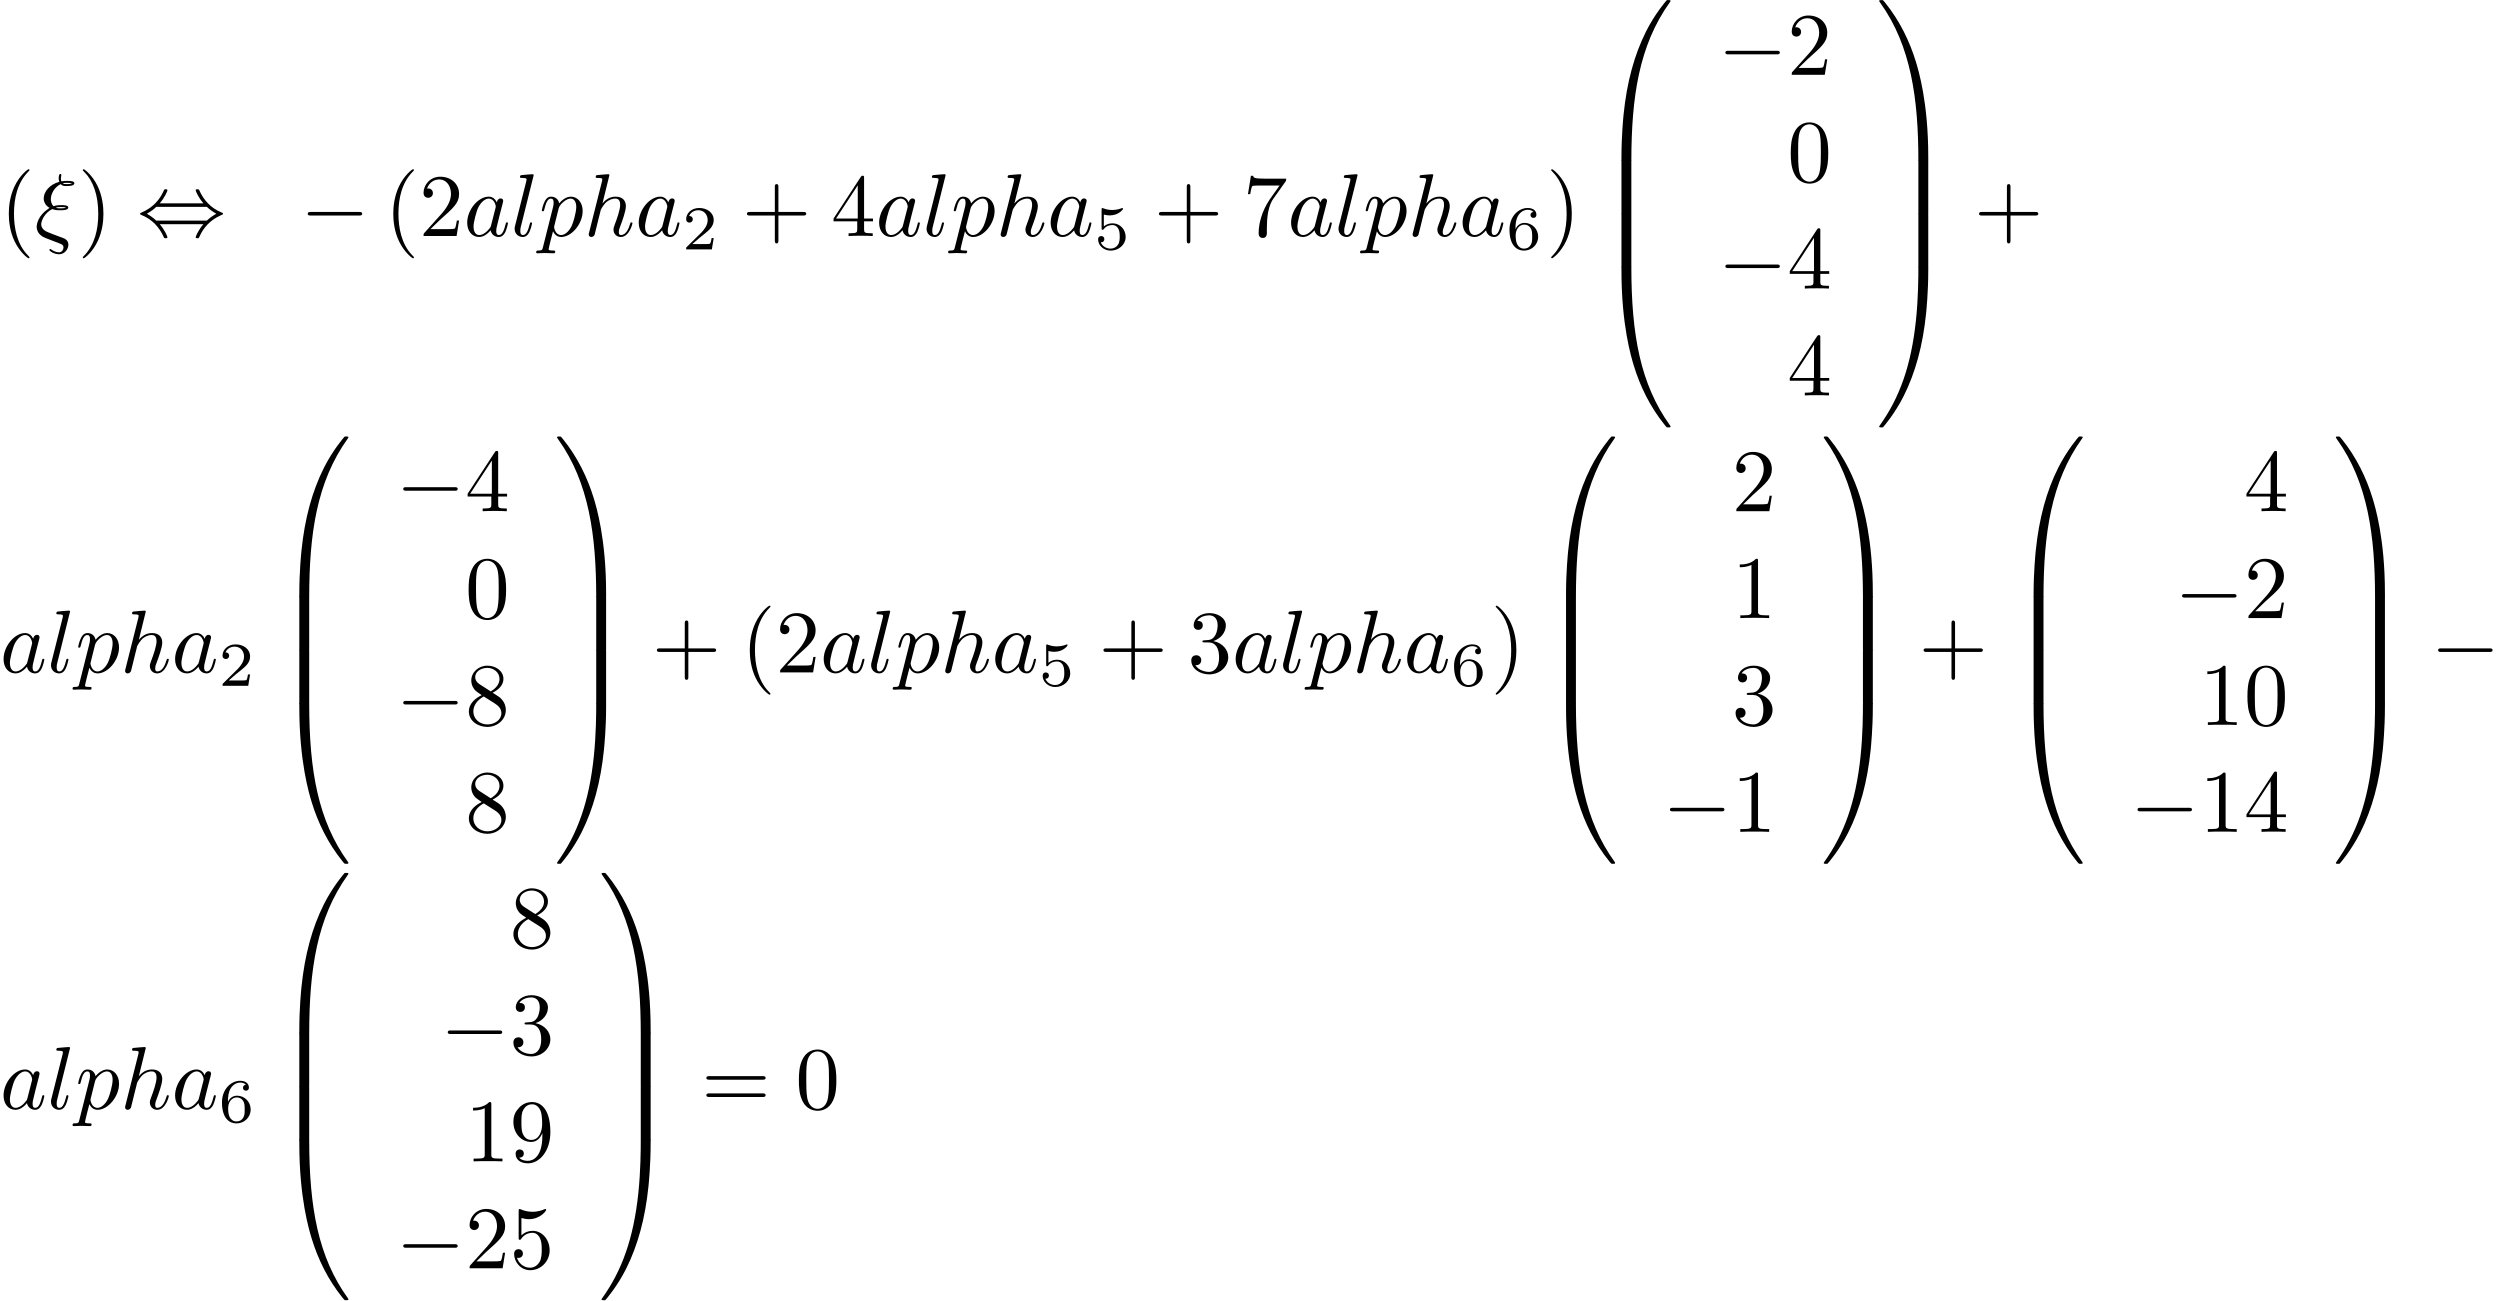
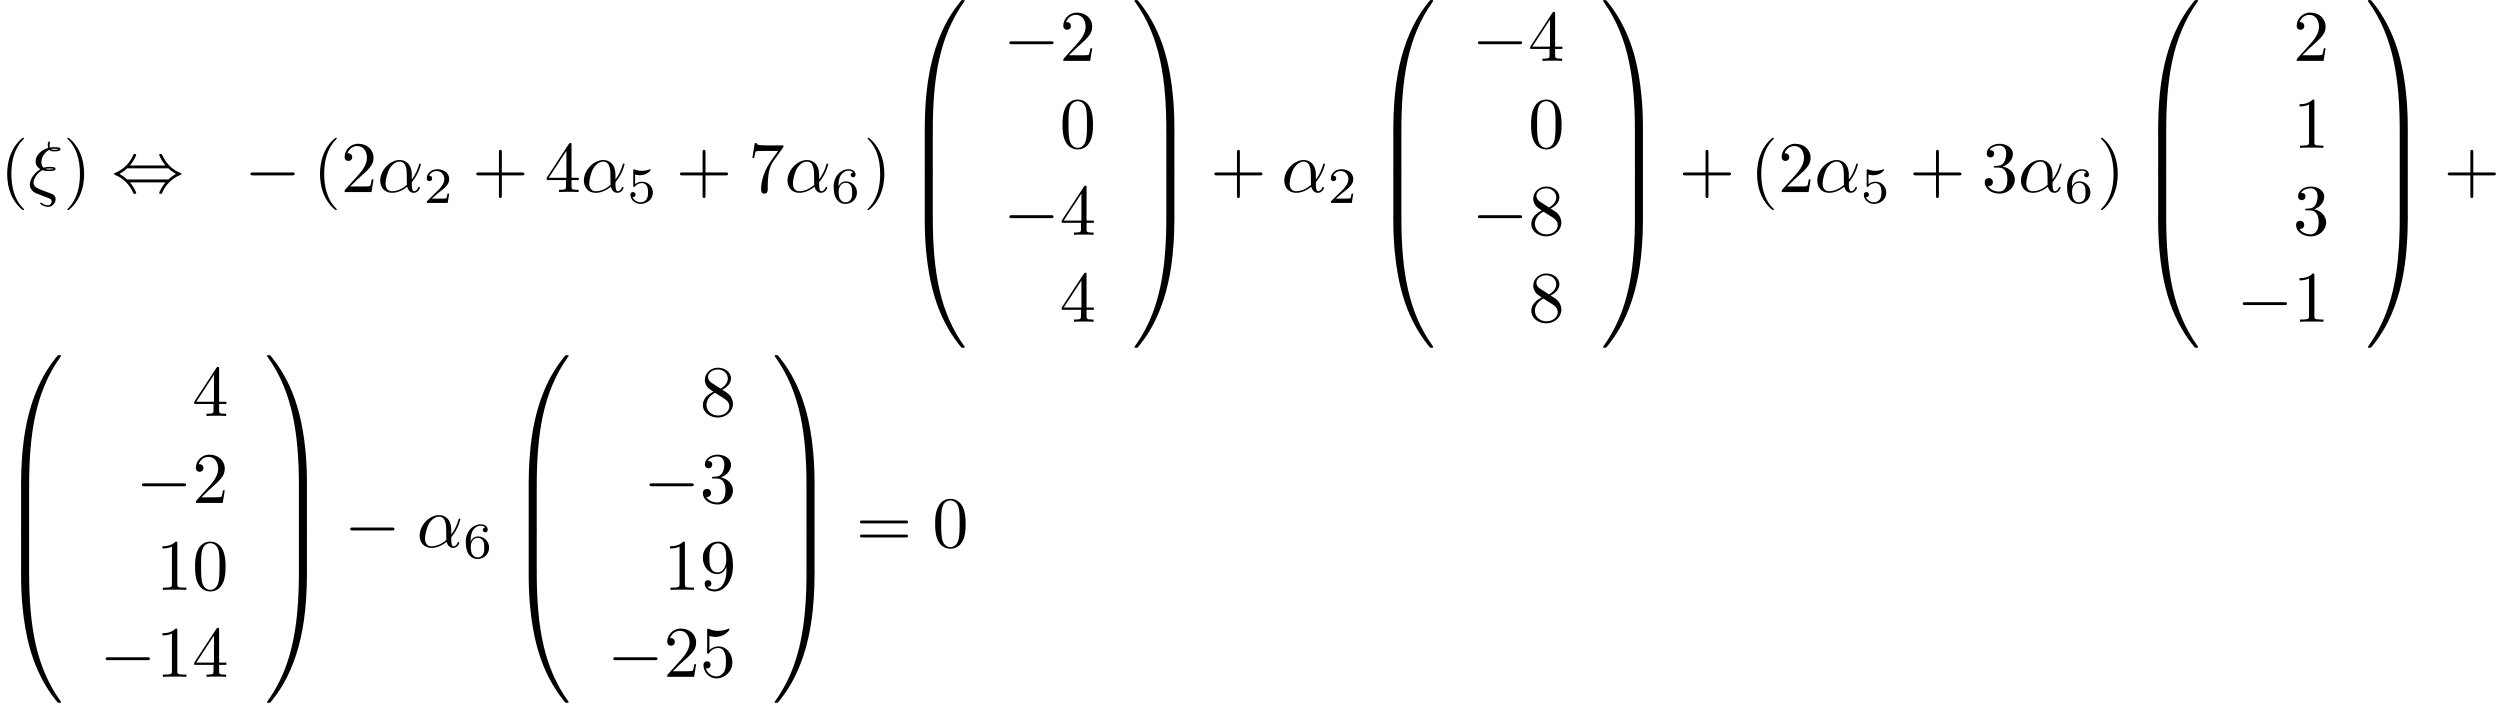
- <svg xmlns="http://www.w3.org/2000/svg" xmlns:xlink="http://www.w3.org/1999/xlink" version="1.1" width="279.656pt" height="145.456pt" viewBox="0 -124.036 279.656 145.456">
+ <svg xmlns="http://www.w3.org/2000/svg" xmlns:xlink="http://www.w3.org/1999/xlink" version="1.1" width="343.711pt" height="96.639pt" viewBox="0 -75.219 343.711 96.639">
  <defs>
    <path id="g3-50" d="M3.522-1.269H3.285C3.264-1.116 3.194-.704 3.103-.635C3.048-.593 2.511-.593 2.413-.593H1.13C1.862-1.241 2.106-1.437 2.525-1.764C3.041-2.176 3.522-2.608 3.522-3.271C3.522-4.115 2.783-4.631 1.89-4.631C1.025-4.631 .439-4.024 .439-3.382C.439-3.027 .739-2.992 .809-2.992C.976-2.992 1.179-3.11 1.179-3.361C1.179-3.487 1.13-3.731 .767-3.731C.983-4.226 1.458-4.38 1.785-4.38C2.483-4.38 2.845-3.836 2.845-3.271C2.845-2.664 2.413-2.183 2.19-1.932L.509-.272C.439-.209 .439-.195 .439 0H3.313L3.522-1.269Z" />
    <path id="g3-53" d="M1.081-3.891C1.437-3.801 1.646-3.801 1.757-3.801C2.678-3.801 3.222-4.428 3.222-4.533C3.222-4.61 3.173-4.631 3.138-4.631C3.124-4.631 3.11-4.631 3.082-4.61C2.915-4.547 2.545-4.407 2.029-4.407C1.834-4.407 1.465-4.421 1.011-4.596C.941-4.631 .928-4.631 .921-4.631C.83-4.631 .83-4.554 .83-4.442V-2.385C.83-2.267 .83-2.183 .941-2.183C1.004-2.183 1.011-2.197 1.081-2.28C1.381-2.664 1.806-2.72 2.05-2.72C2.469-2.72 2.657-2.385 2.692-2.329C2.817-2.099 2.859-1.834 2.859-1.43C2.859-1.22 2.859-.809 2.65-.502C2.476-.251 2.176-.084 1.834-.084C1.381-.084 .914-.335 .739-.795C1.004-.774 1.137-.948 1.137-1.137C1.137-1.437 .879-1.492 .788-1.492C.774-1.492 .439-1.492 .439-1.116C.439-.488 1.011 .139 1.848 .139C2.741 .139 3.522-.523 3.522-1.402C3.522-2.19 2.922-2.915 2.057-2.915C1.75-2.915 1.388-2.838 1.081-2.573V-3.891Z" />
    <path id="g3-54" d="M1.046-2.28C1.046-2.852 1.095-3.368 1.36-3.794C1.597-4.17 1.974-4.428 2.42-4.428C2.629-4.428 2.908-4.373 3.048-4.184C2.873-4.17 2.727-4.052 2.727-3.85C2.727-3.675 2.845-3.522 3.055-3.522S3.389-3.661 3.389-3.864C3.389-4.268 3.096-4.631 2.406-4.631C1.402-4.631 .377-3.71 .377-2.211C.377-.404 1.227 .139 1.995 .139C2.845 .139 3.585-.509 3.585-1.423C3.585-2.308 2.88-2.964 2.064-2.964C1.506-2.964 1.2-2.594 1.046-2.28ZM1.995-.084C1.646-.084 1.374-.286 1.227-.593C1.123-.802 1.067-1.151 1.067-1.569C1.067-2.246 1.471-2.769 2.029-2.769C2.35-2.769 2.566-2.643 2.741-2.385C2.908-2.12 2.915-1.827 2.915-1.423C2.915-1.025 2.915-.732 2.727-.46C2.559-.216 2.336-.084 1.995-.084Z" />
    <path id="g0-0" d="M6.565-2.291C6.735-2.291 6.914-2.291 6.914-2.491S6.735-2.69 6.565-2.69H1.176C1.006-2.69 .827-2.69 .827-2.491S1.006-2.291 1.176-2.291H6.565Z" />
    <path id="g0-44" d="M2.531-3.656C3.098-4.304 3.397-5.031 3.397-5.111C3.397-5.23 3.288-5.23 3.198-5.23C3.049-5.23 3.049-5.22 2.959-5.021C2.55-4.105 1.813-3.188 .508-2.63C.369-2.57 .339-2.56 .339-2.491C.339-2.471 .339-2.451 .349-2.431C.369-2.411 .379-2.401 .578-2.311C1.674-1.853 2.491-1.006 2.999 .149C3.039 .239 3.078 .249 3.198 .249C3.288 .249 3.397 .249 3.397 .13C3.397 .05 3.098-.677 2.531-1.325H7.422C6.854-.677 6.555 .05 6.555 .13C6.555 .249 6.665 .249 6.755 .249C6.904 .249 6.904 .239 6.994 .04C7.402-.877 8.139-1.793 9.445-2.351C9.584-2.411 9.614-2.421 9.614-2.491C9.614-2.511 9.614-2.531 9.604-2.55C9.584-2.57 9.574-2.58 9.375-2.67C8.279-3.128 7.462-3.975 6.954-5.131C6.914-5.22 6.874-5.23 6.755-5.23C6.665-5.23 6.555-5.23 6.555-5.111C6.555-5.031 6.854-4.304 7.422-3.656H2.531ZM2.142-1.724C1.843-2.012 1.504-2.252 1.096-2.491C1.644-2.809 1.943-3.059 2.142-3.258H7.811C8.11-2.969 8.448-2.73 8.857-2.491C8.309-2.172 8.01-1.923 7.811-1.724H2.142Z" />
    <path id="g4-48" d="M3.726 17.634C3.945 17.634 4.005 17.634 4.005 17.494C4.025 10.511 4.832 4.712 8.319-.159C8.389-.249 8.389-.269 8.389-.289C8.389-.389 8.319-.389 8.159-.389S7.98-.389 7.96-.369C7.92-.339 6.655 1.116 5.649 3.118C4.334 5.748 3.507 8.767 3.138 12.394C3.108 12.702 2.899 14.775 2.899 17.136V17.524C2.909 17.634 2.969 17.634 3.178 17.634H3.726Z" />
    <path id="g4-49" d="M5.808 17.136C5.808 11.049 4.722 7.482 4.413 6.476C3.736 4.264 2.63 1.933 .966-.12C.817-.299 .777-.349 .737-.369C.717-.379 .707-.389 .548-.389C.399-.389 .319-.389 .319-.289C.319-.269 .319-.249 .448-.07C3.915 4.772 4.692 10.75 4.702 17.494C4.702 17.634 4.762 17.634 4.981 17.634H5.529C5.738 17.634 5.798 17.634 5.808 17.524V17.136Z" />
    <path id="g4-64" d="M3.178-.498C2.969-.498 2.909-.498 2.899-.389V0C2.899 6.087 3.985 9.654 4.294 10.66C4.971 12.872 6.077 15.203 7.741 17.255C7.89 17.435 7.93 17.484 7.97 17.504C7.99 17.514 8 17.524 8.159 17.524S8.389 17.524 8.389 17.425C8.389 17.405 8.389 17.385 8.329 17.295C5.011 12.692 4.015 7.153 4.005-.359C4.005-.498 3.945-.498 3.726-.498H3.178Z" />
    <path id="g4-65" d="M5.808-.389C5.798-.498 5.738-.498 5.529-.498H4.981C4.762-.498 4.702-.498 4.702-.359C4.702 .667 4.692 3.039 4.433 5.519C3.895 10.67 2.57 14.237 .389 17.295C.319 17.385 .319 17.405 .319 17.425C.319 17.524 .399 17.524 .548 17.524C.707 17.524 .727 17.524 .747 17.504C.787 17.474 2.052 16.02 3.059 14.017C4.374 11.387 5.2 8.369 5.569 4.742C5.599 4.433 5.808 2.361 5.808 0V-.389Z" />
    <path id="g4-66" d="M4.005 .169C4.005-.09 3.995-.1 3.726-.1H3.178C2.909-.1 2.899-.09 2.899 .169V5.808C2.899 6.067 2.909 6.077 3.178 6.077H3.726C3.995 6.077 4.005 6.067 4.005 5.808V.169Z" />
    <path id="g4-67" d="M5.808 .169C5.808-.09 5.798-.1 5.529-.1H4.981C4.712-.1 4.702-.09 4.702 .169V5.808C4.702 6.067 4.712 6.077 4.981 6.077H5.529C5.798 6.077 5.808 6.067 5.808 5.808V.169Z" />
+     <path id="g1-11" d="M4.752-2.351C4.752-3.915 3.826-4.403 3.088-4.403C1.724-4.403 .408-2.979 .408-1.574C.408-.648 1.006 .11 2.022 .11C2.65 .11 3.367-.12 4.125-.727C4.254-.199 4.583 .11 5.031 .11C5.559 .11 5.868-.438 5.868-.598C5.868-.667 5.808-.697 5.748-.697C5.679-.697 5.649-.667 5.619-.598C5.44-.11 5.081-.11 5.061-.11C4.752-.11 4.752-.887 4.752-1.126C4.752-1.335 4.752-1.355 4.852-1.474C5.788-2.65 5.998-3.806 5.998-3.816C5.998-3.836 5.988-3.915 5.878-3.915C5.778-3.915 5.778-3.885 5.729-3.706C5.549-3.078 5.22-2.321 4.752-1.733V-2.351ZM4.085-.986C3.208-.219 2.441-.11 2.042-.11C1.445-.11 1.146-.558 1.146-1.196C1.146-1.684 1.405-2.76 1.724-3.268C2.192-3.995 2.73-4.184 3.078-4.184C4.065-4.184 4.065-2.879 4.065-2.102C4.065-1.733 4.065-1.156 4.085-.986Z" />
    <path id="g1-24" d="M1.534-3.049C.448-2.331 .229-1.395 .229-1.036C.229-.558 .498-.279 .518-.249C.837 .08 .927 .12 1.674 .399L2.879 .867C3.029 .936 3.228 1.006 3.228 1.295C3.228 1.524 3.049 1.823 2.74 1.823C2.301 1.823 1.973 1.584 1.863 1.504C1.803 1.465 1.793 1.455 1.753 1.455C1.674 1.455 1.654 1.524 1.654 1.564C1.654 1.684 2.182 2.042 2.74 2.042C3.357 2.042 3.776 1.465 3.776 .976C3.776 .498 3.407 .319 3.298 .269C3.158 .219 2.819 .09 2.69 .04C2.491-.04 2.291-.12 2.082-.189L1.484-.428C1.036-.608 .737-.897 .737-1.315C.737-1.724 1.126-2.59 1.963-3.009C2.331-2.879 2.63-2.879 2.839-2.879C3.138-2.879 3.766-2.879 3.766-3.188C3.766-3.437 3.337-3.457 2.949-3.457C2.77-3.457 2.481-3.457 2.112-3.337C1.853-3.597 1.813-3.925 1.813-4.115C1.813-4.672 2.172-5.44 2.919-5.808C3.098-5.589 3.328-5.589 3.557-5.589C3.806-5.589 4.443-5.589 4.443-5.898C4.443-6.157 4.005-6.167 3.616-6.167C3.487-6.167 3.248-6.167 2.989-6.117C2.959-6.207 2.939-6.276 2.939-6.446C2.939-6.585 2.989-6.795 2.989-6.814C2.989-6.894 2.939-6.944 2.869-6.944C2.69-6.944 2.69-6.486 2.69-6.456C2.69-6.257 2.75-6.107 2.76-6.067C1.694-5.768 1.016-4.971 1.016-4.204C1.016-3.836 1.196-3.417 1.664-3.148L1.534-3.049ZM3.148-5.898C3.308-5.948 3.517-5.948 3.626-5.948C3.965-5.948 4.005-5.938 4.184-5.888C4.105-5.858 4.005-5.808 3.567-5.808C3.377-5.808 3.258-5.808 3.148-5.898ZM2.371-3.178C2.6-3.238 2.819-3.238 2.939-3.238C3.288-3.238 3.328-3.228 3.507-3.178C3.427-3.138 3.328-3.098 2.869-3.098C2.64-3.098 2.55-3.098 2.371-3.178Z" />
-     <path id="g1-97" d="M3.716-3.766C3.537-4.134 3.248-4.403 2.8-4.403C1.634-4.403 .399-2.939 .399-1.484C.399-.548 .946 .11 1.724 .11C1.923 .11 2.421 .07 3.019-.638C3.098-.219 3.447 .11 3.925 .11C4.274 .11 4.503-.12 4.663-.438C4.832-.797 4.961-1.405 4.961-1.425C4.961-1.524 4.872-1.524 4.842-1.524C4.742-1.524 4.732-1.484 4.702-1.345C4.533-.697 4.354-.11 3.945-.11C3.676-.11 3.646-.369 3.646-.568C3.646-.787 3.666-.867 3.776-1.305C3.885-1.724 3.905-1.823 3.995-2.202L4.354-3.597C4.423-3.875 4.423-3.895 4.423-3.935C4.423-4.105 4.304-4.204 4.134-4.204C3.895-4.204 3.746-3.985 3.716-3.766ZM3.068-1.186C3.019-1.006 3.019-.986 2.869-.817C2.431-.269 2.022-.11 1.743-.11C1.245-.11 1.106-.658 1.106-1.046C1.106-1.544 1.425-2.77 1.654-3.228C1.963-3.816 2.411-4.184 2.809-4.184C3.457-4.184 3.597-3.367 3.597-3.308S3.577-3.188 3.567-3.138L3.068-1.186Z" />
-     <path id="g1-104" d="M2.859-6.804C2.859-6.814 2.859-6.914 2.73-6.914C2.501-6.914 1.773-6.834 1.514-6.814C1.435-6.804 1.325-6.795 1.325-6.615C1.325-6.496 1.415-6.496 1.564-6.496C2.042-6.496 2.062-6.426 2.062-6.326L2.032-6.127L.588-.389C.548-.249 .548-.229 .548-.169C.548 .06 .747 .11 .837 .11C.996 .11 1.156-.01 1.205-.149L1.395-.907L1.614-1.803C1.674-2.022 1.733-2.242 1.783-2.471C1.803-2.531 1.883-2.859 1.893-2.919C1.923-3.009 2.232-3.567 2.57-3.836C2.79-3.995 3.098-4.184 3.527-4.184S4.065-3.846 4.065-3.487C4.065-2.949 3.686-1.863 3.447-1.255C3.367-1.026 3.318-.907 3.318-.707C3.318-.239 3.666 .11 4.134 .11C5.071 .11 5.44-1.345 5.44-1.425C5.44-1.524 5.35-1.524 5.32-1.524C5.22-1.524 5.22-1.494 5.171-1.345C5.021-.817 4.702-.11 4.154-.11C3.985-.11 3.915-.209 3.915-.438C3.915-.687 4.005-.927 4.095-1.146C4.254-1.574 4.702-2.76 4.702-3.337C4.702-3.985 4.304-4.403 3.557-4.403C2.929-4.403 2.451-4.095 2.082-3.636L2.859-6.804Z" />
-     <path id="g1-108" d="M2.57-6.804C2.57-6.814 2.57-6.914 2.441-6.914C2.212-6.914 1.484-6.834 1.225-6.814C1.146-6.804 1.036-6.795 1.036-6.605C1.036-6.496 1.136-6.496 1.285-6.496C1.763-6.496 1.773-6.406 1.773-6.326L1.743-6.127L.488-1.146C.458-1.036 .438-.966 .438-.807C.438-.239 .877 .11 1.345 .11C1.674 .11 1.923-.09 2.092-.448C2.271-.827 2.391-1.405 2.391-1.425C2.391-1.524 2.301-1.524 2.271-1.524C2.172-1.524 2.162-1.484 2.132-1.345C1.963-.697 1.773-.11 1.375-.11C1.076-.11 1.076-.428 1.076-.568C1.076-.807 1.086-.857 1.136-1.046L2.57-6.804Z" />
-     <path id="g1-112" d="M.448 1.215C.369 1.554 .349 1.624-.09 1.624C-.209 1.624-.319 1.624-.319 1.813C-.319 1.893-.269 1.933-.189 1.933C.08 1.933 .369 1.903 .648 1.903C.976 1.903 1.315 1.933 1.634 1.933C1.684 1.933 1.813 1.933 1.813 1.733C1.813 1.624 1.714 1.624 1.574 1.624C1.076 1.624 1.076 1.554 1.076 1.465C1.076 1.345 1.494-.279 1.564-.528C1.694-.239 1.973 .11 2.481 .11C3.636 .11 4.882-1.345 4.882-2.809C4.882-3.746 4.314-4.403 3.557-4.403C3.059-4.403 2.58-4.045 2.252-3.656C2.152-4.194 1.724-4.403 1.355-4.403C.897-4.403 .707-4.015 .618-3.836C.438-3.497 .309-2.899 .309-2.869C.309-2.77 .408-2.77 .428-2.77C.528-2.77 .538-2.78 .598-2.999C.767-3.706 .966-4.184 1.325-4.184C1.494-4.184 1.634-4.105 1.634-3.726C1.634-3.497 1.604-3.387 1.564-3.218L.448 1.215ZM2.202-3.108C2.271-3.377 2.54-3.656 2.72-3.806C3.068-4.115 3.357-4.184 3.527-4.184C3.925-4.184 4.164-3.836 4.164-3.248S3.836-1.514 3.656-1.136C3.318-.438 2.839-.11 2.471-.11C1.813-.11 1.684-.936 1.684-.996C1.684-1.016 1.684-1.036 1.714-1.156L2.202-3.108Z" />
    <path id="g2-40" d="M3.298 2.391C3.298 2.361 3.298 2.341 3.128 2.172C1.883 .917 1.564-.966 1.564-2.491C1.564-4.224 1.943-5.958 3.168-7.203C3.298-7.323 3.298-7.342 3.298-7.372C3.298-7.442 3.258-7.472 3.198-7.472C3.098-7.472 2.202-6.795 1.614-5.529C1.106-4.433 .986-3.328 .986-2.491C.986-1.714 1.096-.508 1.644 .618C2.242 1.843 3.098 2.491 3.198 2.491C3.258 2.491 3.298 2.461 3.298 2.391Z" />
    <path id="g2-41" d="M2.879-2.491C2.879-3.268 2.77-4.473 2.222-5.599C1.624-6.824 .767-7.472 .667-7.472C.608-7.472 .568-7.432 .568-7.372C.568-7.342 .568-7.323 .757-7.143C1.733-6.157 2.301-4.573 2.301-2.491C2.301-.787 1.933 .966 .697 2.222C.568 2.341 .568 2.361 .568 2.391C.568 2.451 .608 2.491 .667 2.491C.767 2.491 1.664 1.813 2.252 .548C2.76-.548 2.879-1.654 2.879-2.491Z" />
    <path id="g2-43" d="M4.075-2.291H6.854C6.994-2.291 7.183-2.291 7.183-2.491S6.994-2.69 6.854-2.69H4.075V-5.479C4.075-5.619 4.075-5.808 3.875-5.808S3.676-5.619 3.676-5.479V-2.69H.887C.747-2.69 .558-2.69 .558-2.491S.747-2.291 .887-2.291H3.676V.498C3.676 .638 3.676 .827 3.875 .827S4.075 .638 4.075 .498V-2.291Z" />
    <path id="g2-48" d="M4.583-3.188C4.583-3.985 4.533-4.782 4.184-5.519C3.726-6.476 2.909-6.635 2.491-6.635C1.893-6.635 1.166-6.376 .757-5.45C.438-4.762 .389-3.985 .389-3.188C.389-2.441 .428-1.544 .837-.787C1.265 .02 1.993 .219 2.481 .219C3.019 .219 3.776 .01 4.214-.936C4.533-1.624 4.583-2.401 4.583-3.188ZM2.481 0C2.092 0 1.504-.249 1.325-1.205C1.215-1.803 1.215-2.72 1.215-3.308C1.215-3.945 1.215-4.603 1.295-5.141C1.484-6.326 2.232-6.416 2.481-6.416C2.809-6.416 3.467-6.237 3.656-5.25C3.756-4.692 3.756-3.935 3.756-3.308C3.756-2.56 3.756-1.883 3.646-1.245C3.497-.299 2.929 0 2.481 0Z" />
    <path id="g2-49" d="M2.929-6.376C2.929-6.615 2.929-6.635 2.7-6.635C2.082-5.998 1.205-5.998 .887-5.998V-5.689C1.086-5.689 1.674-5.689 2.192-5.948V-.787C2.192-.428 2.162-.309 1.265-.309H.946V0C1.295-.03 2.162-.03 2.56-.03S3.826-.03 4.174 0V-.309H3.856C2.959-.309 2.929-.418 2.929-.787V-6.376Z" />
    <path id="g2-50" d="M1.265-.767L2.321-1.793C3.875-3.168 4.473-3.706 4.473-4.702C4.473-5.838 3.577-6.635 2.361-6.635C1.235-6.635 .498-5.719 .498-4.832C.498-4.274 .996-4.274 1.026-4.274C1.196-4.274 1.544-4.394 1.544-4.802C1.544-5.061 1.365-5.32 1.016-5.32C.936-5.32 .917-5.32 .887-5.31C1.116-5.958 1.654-6.326 2.232-6.326C3.138-6.326 3.567-5.519 3.567-4.702C3.567-3.905 3.068-3.118 2.521-2.501L.608-.369C.498-.259 .498-.239 .498 0H4.194L4.473-1.733H4.224C4.174-1.435 4.105-.996 4.005-.847C3.935-.767 3.278-.767 3.059-.767H1.265Z" />
    <path id="g2-51" d="M2.889-3.507C3.706-3.776 4.284-4.473 4.284-5.26C4.284-6.077 3.407-6.635 2.451-6.635C1.445-6.635 .687-6.037 .687-5.28C.687-4.951 .907-4.762 1.196-4.762C1.504-4.762 1.704-4.981 1.704-5.27C1.704-5.768 1.235-5.768 1.086-5.768C1.395-6.257 2.052-6.386 2.411-6.386C2.819-6.386 3.367-6.167 3.367-5.27C3.367-5.151 3.347-4.573 3.088-4.134C2.79-3.656 2.451-3.626 2.202-3.616C2.122-3.606 1.883-3.587 1.813-3.587C1.733-3.577 1.664-3.567 1.664-3.467C1.664-3.357 1.733-3.357 1.903-3.357H2.341C3.158-3.357 3.527-2.68 3.527-1.704C3.527-.349 2.839-.06 2.401-.06C1.973-.06 1.225-.229 .877-.817C1.225-.767 1.534-.986 1.534-1.365C1.534-1.724 1.265-1.923 .976-1.923C.737-1.923 .418-1.783 .418-1.345C.418-.438 1.345 .219 2.431 .219C3.646 .219 4.553-.687 4.553-1.704C4.553-2.521 3.925-3.298 2.889-3.507Z" />
    <path id="g2-52" d="M2.929-1.644V-.777C2.929-.418 2.909-.309 2.172-.309H1.963V0C2.371-.03 2.889-.03 3.308-.03S4.254-.03 4.663 0V-.309H4.453C3.716-.309 3.696-.418 3.696-.777V-1.644H4.692V-1.953H3.696V-6.486C3.696-6.685 3.696-6.745 3.537-6.745C3.447-6.745 3.417-6.745 3.337-6.625L.279-1.953V-1.644H2.929ZM2.989-1.953H.558L2.989-5.669V-1.953Z" />
    <path id="g2-53" d="M4.473-2.002C4.473-3.188 3.656-4.184 2.58-4.184C2.102-4.184 1.674-4.025 1.315-3.676V-5.619C1.514-5.559 1.843-5.489 2.162-5.489C3.387-5.489 4.085-6.396 4.085-6.526C4.085-6.585 4.055-6.635 3.985-6.635C3.975-6.635 3.955-6.635 3.905-6.605C3.706-6.516 3.218-6.316 2.55-6.316C2.152-6.316 1.694-6.386 1.225-6.595C1.146-6.625 1.126-6.625 1.106-6.625C1.006-6.625 1.006-6.545 1.006-6.386V-3.437C1.006-3.258 1.006-3.178 1.146-3.178C1.215-3.178 1.235-3.208 1.275-3.268C1.385-3.427 1.753-3.965 2.56-3.965C3.078-3.965 3.328-3.507 3.407-3.328C3.567-2.959 3.587-2.57 3.587-2.072C3.587-1.724 3.587-1.126 3.347-.707C3.108-.319 2.74-.06 2.281-.06C1.554-.06 .986-.588 .817-1.176C.847-1.166 .877-1.156 .986-1.156C1.315-1.156 1.484-1.405 1.484-1.644S1.315-2.132 .986-2.132C.847-2.132 .498-2.062 .498-1.604C.498-.747 1.186 .219 2.301 .219C3.457 .219 4.473-.737 4.473-2.002Z" />
    <path id="g2-55" d="M4.742-6.067C4.832-6.187 4.832-6.207 4.832-6.416H2.411C1.196-6.416 1.176-6.545 1.136-6.735H.887L.558-4.682H.807C.837-4.842 .927-5.469 1.056-5.589C1.126-5.649 1.903-5.649 2.032-5.649H4.095C3.985-5.489 3.198-4.403 2.979-4.075C2.082-2.73 1.753-1.345 1.753-.329C1.753-.229 1.753 .219 2.212 .219S2.67-.229 2.67-.329V-.837C2.67-1.385 2.7-1.933 2.78-2.471C2.819-2.7 2.959-3.557 3.397-4.174L4.742-6.067Z" />
    <path id="g2-56" d="M1.624-4.553C1.166-4.852 1.126-5.191 1.126-5.36C1.126-5.968 1.773-6.386 2.481-6.386C3.208-6.386 3.846-5.868 3.846-5.151C3.846-4.583 3.457-4.105 2.859-3.756L1.624-4.553ZM3.078-3.606C3.796-3.975 4.284-4.493 4.284-5.151C4.284-6.067 3.397-6.635 2.491-6.635C1.494-6.635 .687-5.898 .687-4.971C.687-4.792 .707-4.344 1.126-3.875C1.235-3.756 1.604-3.507 1.853-3.337C1.275-3.049 .418-2.491 .418-1.504C.418-.448 1.435 .219 2.481 .219C3.606 .219 4.553-.608 4.553-1.674C4.553-2.032 4.443-2.481 4.065-2.899C3.875-3.108 3.716-3.208 3.078-3.606ZM2.082-3.188L3.308-2.411C3.587-2.222 4.055-1.923 4.055-1.315C4.055-.578 3.308-.06 2.491-.06C1.634-.06 .917-.677 .917-1.504C.917-2.082 1.235-2.72 2.082-3.188Z" />
    <path id="g2-57" d="M3.656-3.168V-2.849C3.656-.518 2.62-.06 2.042-.06C1.873-.06 1.335-.08 1.066-.418C1.504-.418 1.584-.707 1.584-.877C1.584-1.186 1.345-1.335 1.126-1.335C.966-1.335 .667-1.245 .667-.857C.667-.189 1.205 .219 2.052 .219C3.337 .219 4.553-1.136 4.553-3.278C4.553-5.958 3.407-6.635 2.521-6.635C1.973-6.635 1.484-6.456 1.056-6.007C.648-5.559 .418-5.141 .418-4.394C.418-3.148 1.295-2.172 2.411-2.172C3.019-2.172 3.427-2.59 3.656-3.168ZM2.421-2.401C2.262-2.401 1.803-2.401 1.494-3.029C1.315-3.397 1.315-3.895 1.315-4.384C1.315-4.922 1.315-5.39 1.524-5.758C1.793-6.257 2.172-6.386 2.521-6.386C2.979-6.386 3.308-6.047 3.477-5.599C3.597-5.28 3.636-4.653 3.636-4.194C3.636-3.367 3.298-2.401 2.421-2.401Z" />
    <path id="g2-61" d="M6.844-3.258C6.994-3.258 7.183-3.258 7.183-3.457S6.994-3.656 6.854-3.656H.887C.747-3.656 .558-3.656 .558-3.457S.747-3.258 .897-3.258H6.844ZM6.854-1.325C6.994-1.325 7.183-1.325 7.183-1.524S6.994-1.724 6.844-1.724H.897C.747-1.724 .558-1.724 .558-1.524S.747-1.325 .887-1.325H6.854Z" />
  </defs>
  <g id="page1">
-     <use x="0" y="-97.635" xlink:href="#g2-40" />
-     <use x="3.874" y="-97.635" xlink:href="#g1-24" />
-     <use x="8.691" y="-97.635" xlink:href="#g2-41" />
-     <use x="15.333" y="-97.635" xlink:href="#g0-44" />
-     <use x="33.598" y="-97.635" xlink:href="#g0-0" />
-     <use x="43.007" y="-97.635" xlink:href="#g2-40" />
-     <use x="46.881" y="-97.635" xlink:href="#g2-50" />
-     <use x="51.863" y="-97.635" xlink:href="#g1-97" />
-     <use x="57.129" y="-97.635" xlink:href="#g1-108" />
-     <use x="60.297" y="-97.635" xlink:href="#g1-112" />
-     <use x="65.31" y="-97.635" xlink:href="#g1-104" />
-     <use x="71.05" y="-97.635" xlink:href="#g1-97" />
-     <use x="76.316" y="-96.14" xlink:href="#g3-50" />
-     <use x="82.999" y="-97.635" xlink:href="#g2-43" />
-     <use x="92.962" y="-97.635" xlink:href="#g2-52" />
-     <use x="97.943" y="-97.635" xlink:href="#g1-97" />
-     <use x="103.21" y="-97.635" xlink:href="#g1-108" />
-     <use x="106.378" y="-97.635" xlink:href="#g1-112" />
-     <use x="111.391" y="-97.635" xlink:href="#g1-104" />
-     <use x="117.131" y="-97.635" xlink:href="#g1-97" />
-     <use x="122.397" y="-96.14" xlink:href="#g3-53" />
-     <use x="129.08" y="-97.635" xlink:href="#g2-43" />
-     <use x="139.043" y="-97.635" xlink:href="#g2-55" />
-     <use x="144.024" y="-97.635" xlink:href="#g1-97" />
-     <use x="149.29" y="-97.635" xlink:href="#g1-108" />
-     <use x="152.459" y="-97.635" xlink:href="#g1-112" />
-     <use x="157.471" y="-97.635" xlink:href="#g1-104" />
-     <use x="163.211" y="-97.635" xlink:href="#g1-97" />
-     <use x="168.478" y="-96.14" xlink:href="#g3-54" />
-     <use x="172.947" y="-97.635" xlink:href="#g2-41" />
-     <use x="178.482" y="-123.638" xlink:href="#g4-48" />
-     <use x="178.482" y="-106.103" xlink:href="#g4-66" />
-     <use x="178.482" y="-100.125" xlink:href="#g4-66" />
-     <use x="178.482" y="-93.749" xlink:href="#g4-64" />
-     <use x="192.18" y="-115.667" xlink:href="#g0-0" />
-     <use x="199.929" y="-115.667" xlink:href="#g2-50" />
-     <use x="199.929" y="-103.712" xlink:href="#g2-48" />
-     <use x="192.18" y="-91.757" xlink:href="#g0-0" />
-     <use x="199.929" y="-91.757" xlink:href="#g2-52" />
-     <use x="199.929" y="-79.802" xlink:href="#g2-52" />
-     <use x="209.892" y="-123.638" xlink:href="#g4-49" />
-     <use x="209.892" y="-106.103" xlink:href="#g4-67" />
-     <use x="209.892" y="-100.125" xlink:href="#g4-67" />
-     <use x="209.892" y="-93.749" xlink:href="#g4-65" />
-     <use x="220.823" y="-97.635" xlink:href="#g2-43" />
-     <use x="0" y="-48.817" xlink:href="#g1-97" />
-     <use x="5.266" y="-48.817" xlink:href="#g1-108" />
-     <use x="8.435" y="-48.817" xlink:href="#g1-112" />
-     <use x="13.447" y="-48.817" xlink:href="#g1-104" />
-     <use x="19.187" y="-48.817" xlink:href="#g1-97" />
-     <use x="24.454" y="-47.323" xlink:href="#g3-50" />
-     <use x="30.583" y="-74.82" xlink:href="#g4-48" />
-     <use x="30.583" y="-57.286" xlink:href="#g4-66" />
-     <use x="30.583" y="-51.308" xlink:href="#g4-66" />
-     <use x="30.583" y="-44.932" xlink:href="#g4-64" />
-     <use x="44.282" y="-66.85" xlink:href="#g0-0" />
-     <use x="52.031" y="-66.85" xlink:href="#g2-52" />
-     <use x="52.031" y="-54.895" xlink:href="#g2-48" />
-     <use x="44.282" y="-42.939" xlink:href="#g0-0" />
-     <use x="52.031" y="-42.939" xlink:href="#g2-56" />
-     <use x="52.031" y="-30.984" xlink:href="#g2-56" />
-     <use x="61.993" y="-74.82" xlink:href="#g4-49" />
-     <use x="61.993" y="-57.286" xlink:href="#g4-67" />
-     <use x="61.993" y="-51.308" xlink:href="#g4-67" />
-     <use x="61.993" y="-44.932" xlink:href="#g4-65" />
-     <use x="72.925" y="-48.817" xlink:href="#g2-43" />
-     <use x="82.887" y="-48.817" xlink:href="#g2-40" />
-     <use x="86.762" y="-48.817" xlink:href="#g2-50" />
-     <use x="91.743" y="-48.817" xlink:href="#g1-97" />
-     <use x="97.009" y="-48.817" xlink:href="#g1-108" />
-     <use x="100.178" y="-48.817" xlink:href="#g1-112" />
-     <use x="105.19" y="-48.817" xlink:href="#g1-104" />
-     <use x="110.93" y="-48.817" xlink:href="#g1-97" />
-     <use x="116.196" y="-47.323" xlink:href="#g3-53" />
-     <use x="122.88" y="-48.817" xlink:href="#g2-43" />
-     <use x="132.842" y="-48.817" xlink:href="#g2-51" />
-     <use x="137.824" y="-48.817" xlink:href="#g1-97" />
-     <use x="143.09" y="-48.817" xlink:href="#g1-108" />
-     <use x="146.258" y="-48.817" xlink:href="#g1-112" />
-     <use x="151.271" y="-48.817" xlink:href="#g1-104" />
-     <use x="157.011" y="-48.817" xlink:href="#g1-97" />
-     <use x="162.277" y="-47.323" xlink:href="#g3-54" />
-     <use x="166.746" y="-48.817" xlink:href="#g2-41" />
-     <use x="172.281" y="-74.82" xlink:href="#g4-48" />
-     <use x="172.281" y="-57.286" xlink:href="#g4-66" />
-     <use x="172.281" y="-51.308" xlink:href="#g4-66" />
-     <use x="172.281" y="-44.932" xlink:href="#g4-64" />
-     <use x="193.729" y="-66.85" xlink:href="#g2-50" />
-     <use x="193.729" y="-54.895" xlink:href="#g2-49" />
-     <use x="193.729" y="-42.939" xlink:href="#g2-51" />
-     <use x="185.98" y="-30.984" xlink:href="#g0-0" />
-     <use x="193.729" y="-30.984" xlink:href="#g2-49" />
-     <use x="203.691" y="-74.82" xlink:href="#g4-49" />
-     <use x="203.691" y="-57.286" xlink:href="#g4-67" />
-     <use x="203.691" y="-51.308" xlink:href="#g4-67" />
-     <use x="203.691" y="-44.932" xlink:href="#g4-65" />
-     <use x="214.622" y="-48.817" xlink:href="#g2-43" />
-     <use x="224.585" y="-74.82" xlink:href="#g4-48" />
-     <use x="224.585" y="-57.286" xlink:href="#g4-66" />
-     <use x="224.585" y="-51.308" xlink:href="#g4-66" />
-     <use x="224.585" y="-44.932" xlink:href="#g4-64" />
-     <use x="251.014" y="-66.85" xlink:href="#g2-52" />
-     <use x="243.265" y="-54.895" xlink:href="#g0-0" />
-     <use x="251.014" y="-54.895" xlink:href="#g2-50" />
-     <use x="246.032" y="-42.939" xlink:href="#g2-49" />
-     <use x="251.014" y="-42.939" xlink:href="#g2-48" />
-     <use x="238.284" y="-30.984" xlink:href="#g0-0" />
-     <use x="246.032" y="-30.984" xlink:href="#g2-49" />
-     <use x="251.014" y="-30.984" xlink:href="#g2-52" />
-     <use x="260.976" y="-74.82" xlink:href="#g4-49" />
-     <use x="260.976" y="-57.286" xlink:href="#g4-67" />
-     <use x="260.976" y="-51.308" xlink:href="#g4-67" />
-     <use x="260.976" y="-44.932" xlink:href="#g4-65" />
-     <use x="271.908" y="-48.817" xlink:href="#g0-0" />
-     <use x="0" y="0" xlink:href="#g1-97" />
-     <use x="5.266" y="0" xlink:href="#g1-108" />
-     <use x="8.435" y="0" xlink:href="#g1-112" />
-     <use x="13.447" y="0" xlink:href="#g1-104" />
-     <use x="19.187" y="0" xlink:href="#g1-97" />
-     <use x="24.454" y="1.494" xlink:href="#g3-54" />
-     <use x="30.583" y="-26.003" xlink:href="#g4-48" />
-     <use x="30.583" y="-8.468" xlink:href="#g4-66" />
-     <use x="30.583" y="-2.491" xlink:href="#g4-66" />
-     <use x="30.583" y="3.885" xlink:href="#g4-64" />
-     <use x="57.012" y="-18.032" xlink:href="#g2-56" />
-     <use x="49.263" y="-6.077" xlink:href="#g0-0" />
-     <use x="57.012" y="-6.077" xlink:href="#g2-51" />
-     <use x="52.031" y="5.878" xlink:href="#g2-49" />
-     <use x="57.012" y="5.878" xlink:href="#g2-57" />
-     <use x="44.282" y="17.833" xlink:href="#g0-0" />
-     <use x="52.031" y="17.833" xlink:href="#g2-50" />
-     <use x="57.012" y="17.833" xlink:href="#g2-53" />
-     <use x="66.975" y="-26.003" xlink:href="#g4-49" />
-     <use x="66.975" y="-8.468" xlink:href="#g4-67" />
-     <use x="66.975" y="-2.491" xlink:href="#g4-67" />
-     <use x="66.975" y="3.885" xlink:href="#g4-65" />
-     <use x="78.459" y="0" xlink:href="#g2-61" />
-     <use x="88.975" y="0" xlink:href="#g2-48" />
+     <use x="0" y="-48.817" xlink:href="#g2-40" />
+     <use x="3.874" y="-48.817" xlink:href="#g1-24" />
+     <use x="8.691" y="-48.817" xlink:href="#g2-41" />
+     <use x="15.333" y="-48.817" xlink:href="#g0-44" />
+     <use x="33.598" y="-48.817" xlink:href="#g0-0" />
+     <use x="43.007" y="-48.817" xlink:href="#g2-40" />
+     <use x="46.881" y="-48.817" xlink:href="#g2-50" />
+     <use x="51.863" y="-48.817" xlink:href="#g1-11" />
+     <use x="58.236" y="-47.323" xlink:href="#g3-50" />
+     <use x="64.919" y="-48.817" xlink:href="#g2-43" />
+     <use x="74.882" y="-48.817" xlink:href="#g2-52" />
+     <use x="79.863" y="-48.817" xlink:href="#g1-11" />
+     <use x="86.236" y="-47.323" xlink:href="#g3-53" />
+     <use x="92.919" y="-48.817" xlink:href="#g2-43" />
+     <use x="102.882" y="-48.817" xlink:href="#g2-55" />
+     <use x="107.863" y="-48.817" xlink:href="#g1-11" />
+     <use x="114.236" y="-47.323" xlink:href="#g3-54" />
+     <use x="118.706" y="-48.817" xlink:href="#g2-41" />
+     <use x="124.24" y="-74.82" xlink:href="#g4-48" />
+     <use x="124.24" y="-57.286" xlink:href="#g4-66" />
+     <use x="124.24" y="-51.308" xlink:href="#g4-66" />
+     <use x="124.24" y="-44.932" xlink:href="#g4-64" />
+     <use x="137.939" y="-66.85" xlink:href="#g0-0" />
+     <use x="145.688" y="-66.85" xlink:href="#g2-50" />
+     <use x="145.688" y="-54.895" xlink:href="#g2-48" />
+     <use x="137.939" y="-42.939" xlink:href="#g0-0" />
+     <use x="145.688" y="-42.939" xlink:href="#g2-52" />
+     <use x="145.688" y="-30.984" xlink:href="#g2-52" />
+     <use x="155.651" y="-74.82" xlink:href="#g4-49" />
+     <use x="155.651" y="-57.286" xlink:href="#g4-67" />
+     <use x="155.651" y="-51.308" xlink:href="#g4-67" />
+     <use x="155.651" y="-44.932" xlink:href="#g4-65" />
+     <use x="166.389" y="-48.817" xlink:href="#g2-43" />
+     <use x="176.159" y="-48.817" xlink:href="#g1-11" />
+     <use x="182.532" y="-47.323" xlink:href="#g3-50" />
+     <use x="188.662" y="-74.82" xlink:href="#g4-48" />
+     <use x="188.662" y="-57.286" xlink:href="#g4-66" />
+     <use x="188.662" y="-51.308" xlink:href="#g4-66" />
+     <use x="188.662" y="-44.932" xlink:href="#g4-64" />
+     <use x="202.361" y="-66.85" xlink:href="#g0-0" />
+     <use x="210.109" y="-66.85" xlink:href="#g2-52" />
+     <use x="210.109" y="-54.895" xlink:href="#g2-48" />
+     <use x="202.361" y="-42.939" xlink:href="#g0-0" />
+     <use x="210.109" y="-42.939" xlink:href="#g2-56" />
+     <use x="210.109" y="-30.984" xlink:href="#g2-56" />
+     <use x="220.072" y="-74.82" xlink:href="#g4-49" />
+     <use x="220.072" y="-57.286" xlink:href="#g4-67" />
+     <use x="220.072" y="-51.308" xlink:href="#g4-67" />
+     <use x="220.072" y="-44.932" xlink:href="#g4-65" />
+     <use x="230.811" y="-48.817" xlink:href="#g2-43" />
+     <use x="240.581" y="-48.817" xlink:href="#g2-40" />
+     <use x="244.455" y="-48.817" xlink:href="#g2-50" />
+     <use x="249.436" y="-48.817" xlink:href="#g1-11" />
+     <use x="255.809" y="-47.323" xlink:href="#g3-53" />
+     <use x="262.493" y="-48.817" xlink:href="#g2-43" />
+     <use x="272.455" y="-48.817" xlink:href="#g2-51" />
+     <use x="277.437" y="-48.817" xlink:href="#g1-11" />
+     <use x="283.81" y="-47.323" xlink:href="#g3-54" />
+     <use x="288.279" y="-48.817" xlink:href="#g2-41" />
+     <use x="293.814" y="-74.82" xlink:href="#g4-48" />
+     <use x="293.814" y="-57.286" xlink:href="#g4-66" />
+     <use x="293.814" y="-51.308" xlink:href="#g4-66" />
+     <use x="293.814" y="-44.932" xlink:href="#g4-64" />
+     <use x="315.261" y="-66.85" xlink:href="#g2-50" />
+     <use x="315.261" y="-54.895" xlink:href="#g2-49" />
+     <use x="315.261" y="-42.939" xlink:href="#g2-51" />
+     <use x="307.512" y="-30.984" xlink:href="#g0-0" />
+     <use x="315.261" y="-30.984" xlink:href="#g2-49" />
+     <use x="325.224" y="-74.82" xlink:href="#g4-49" />
+     <use x="325.224" y="-57.286" xlink:href="#g4-67" />
+     <use x="325.224" y="-51.308" xlink:href="#g4-67" />
+     <use x="325.224" y="-44.932" xlink:href="#g4-65" />
+     <use x="335.962" y="-48.817" xlink:href="#g2-43" />
+     <use x="0" y="-26.003" xlink:href="#g4-48" />
+     <use x="0" y="-8.468" xlink:href="#g4-66" />
+     <use x="0" y="-2.491" xlink:href="#g4-66" />
+     <use x="0" y="3.885" xlink:href="#g4-64" />
+     <use x="26.429" y="-18.032" xlink:href="#g2-52" />
+     <use x="18.68" y="-6.077" xlink:href="#g0-0" />
+     <use x="26.429" y="-6.077" xlink:href="#g2-50" />
+     <use x="21.447" y="5.878" xlink:href="#g2-49" />
+     <use x="26.429" y="5.878" xlink:href="#g2-48" />
+     <use x="13.699" y="17.833" xlink:href="#g0-0" />
+     <use x="21.447" y="17.833" xlink:href="#g2-49" />
+     <use x="26.429" y="17.833" xlink:href="#g2-52" />
+     <use x="36.391" y="-26.003" xlink:href="#g4-49" />
+     <use x="36.391" y="-8.468" xlink:href="#g4-67" />
+     <use x="36.391" y="-2.491" xlink:href="#g4-67" />
+     <use x="36.391" y="3.885" xlink:href="#g4-65" />
+     <use x="47.323" y="0" xlink:href="#g0-0" />
+     <use x="57.285" y="0" xlink:href="#g1-11" />
+     <use x="63.658" y="1.494" xlink:href="#g3-54" />
+     <use x="69.788" y="-26.003" xlink:href="#g4-48" />
+     <use x="69.788" y="-8.468" xlink:href="#g4-66" />
+     <use x="69.788" y="-2.491" xlink:href="#g4-66" />
+     <use x="69.788" y="3.885" xlink:href="#g4-64" />
+     <use x="96.217" y="-18.032" xlink:href="#g2-56" />
+     <use x="88.468" y="-6.077" xlink:href="#g0-0" />
+     <use x="96.217" y="-6.077" xlink:href="#g2-51" />
+     <use x="91.235" y="5.878" xlink:href="#g2-49" />
+     <use x="96.217" y="5.878" xlink:href="#g2-57" />
+     <use x="83.487" y="17.833" xlink:href="#g0-0" />
+     <use x="91.235" y="17.833" xlink:href="#g2-50" />
+     <use x="96.217" y="17.833" xlink:href="#g2-53" />
+     <use x="106.179" y="-26.003" xlink:href="#g4-49" />
+     <use x="106.179" y="-8.468" xlink:href="#g4-67" />
+     <use x="106.179" y="-2.491" xlink:href="#g4-67" />
+     <use x="106.179" y="3.885" xlink:href="#g4-65" />
+     <use x="117.664" y="0" xlink:href="#g2-61" />
+     <use x="128.18" y="0" xlink:href="#g2-48" />
  </g>
</svg>
